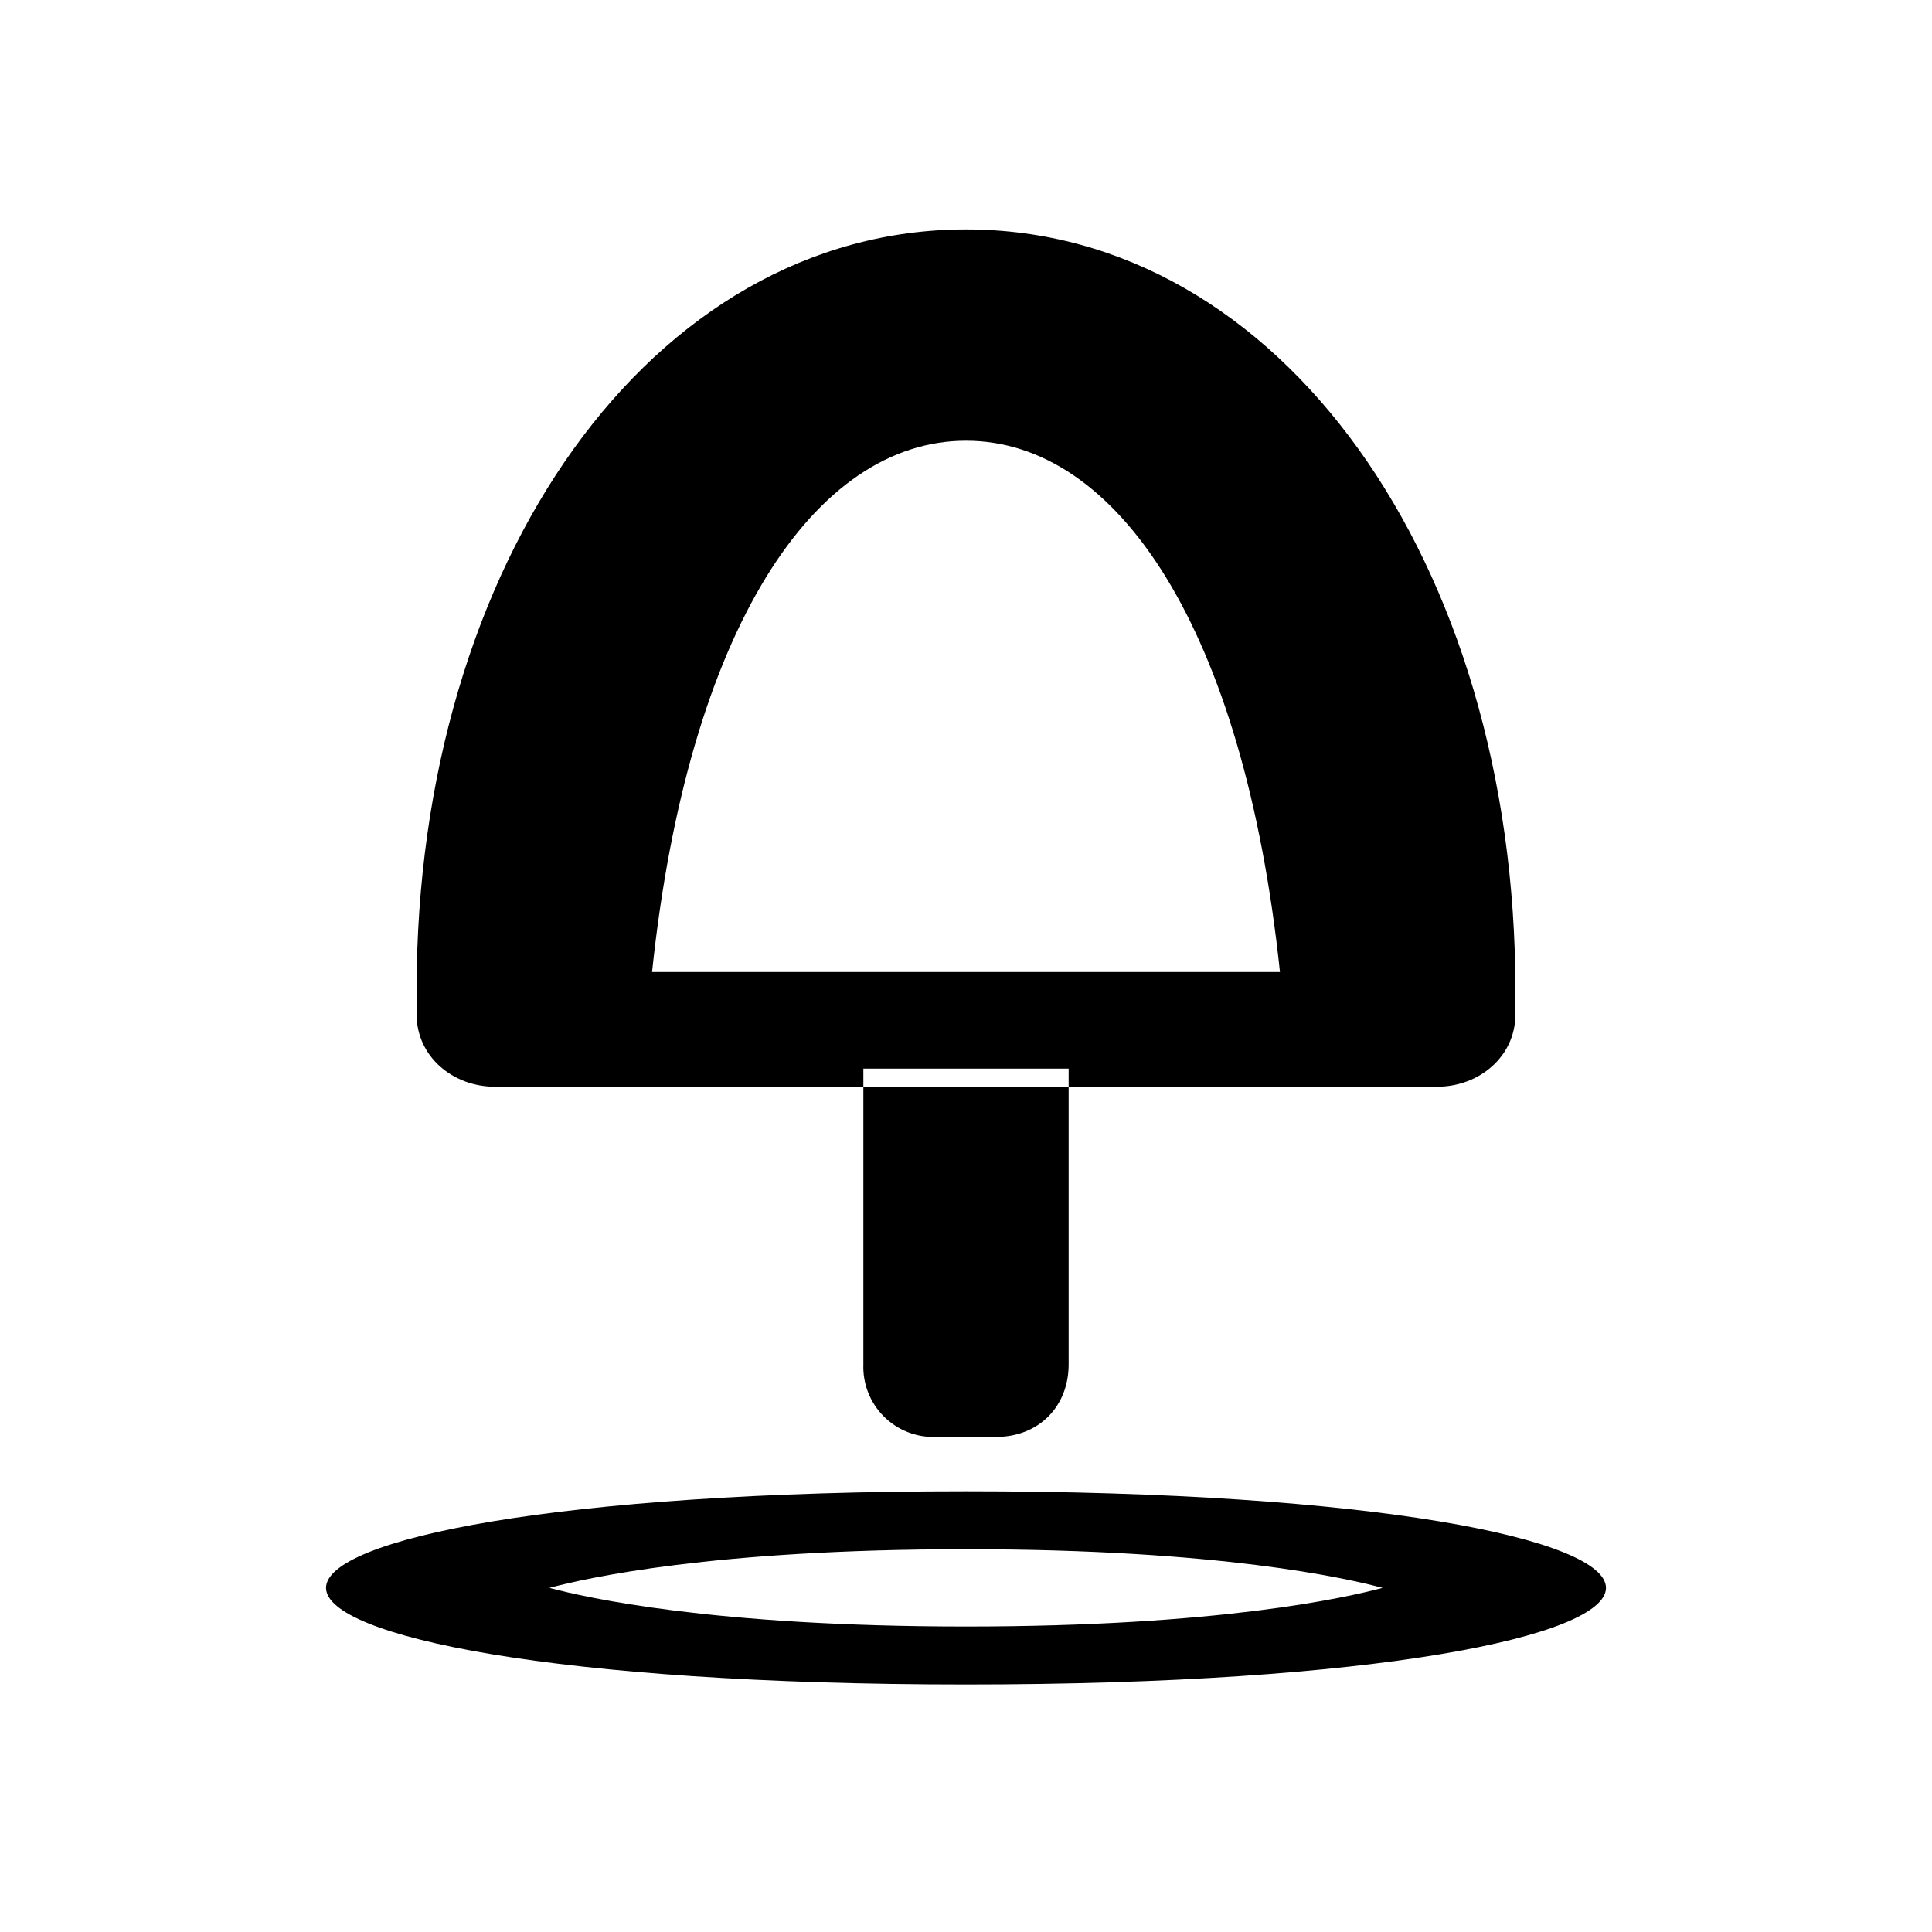
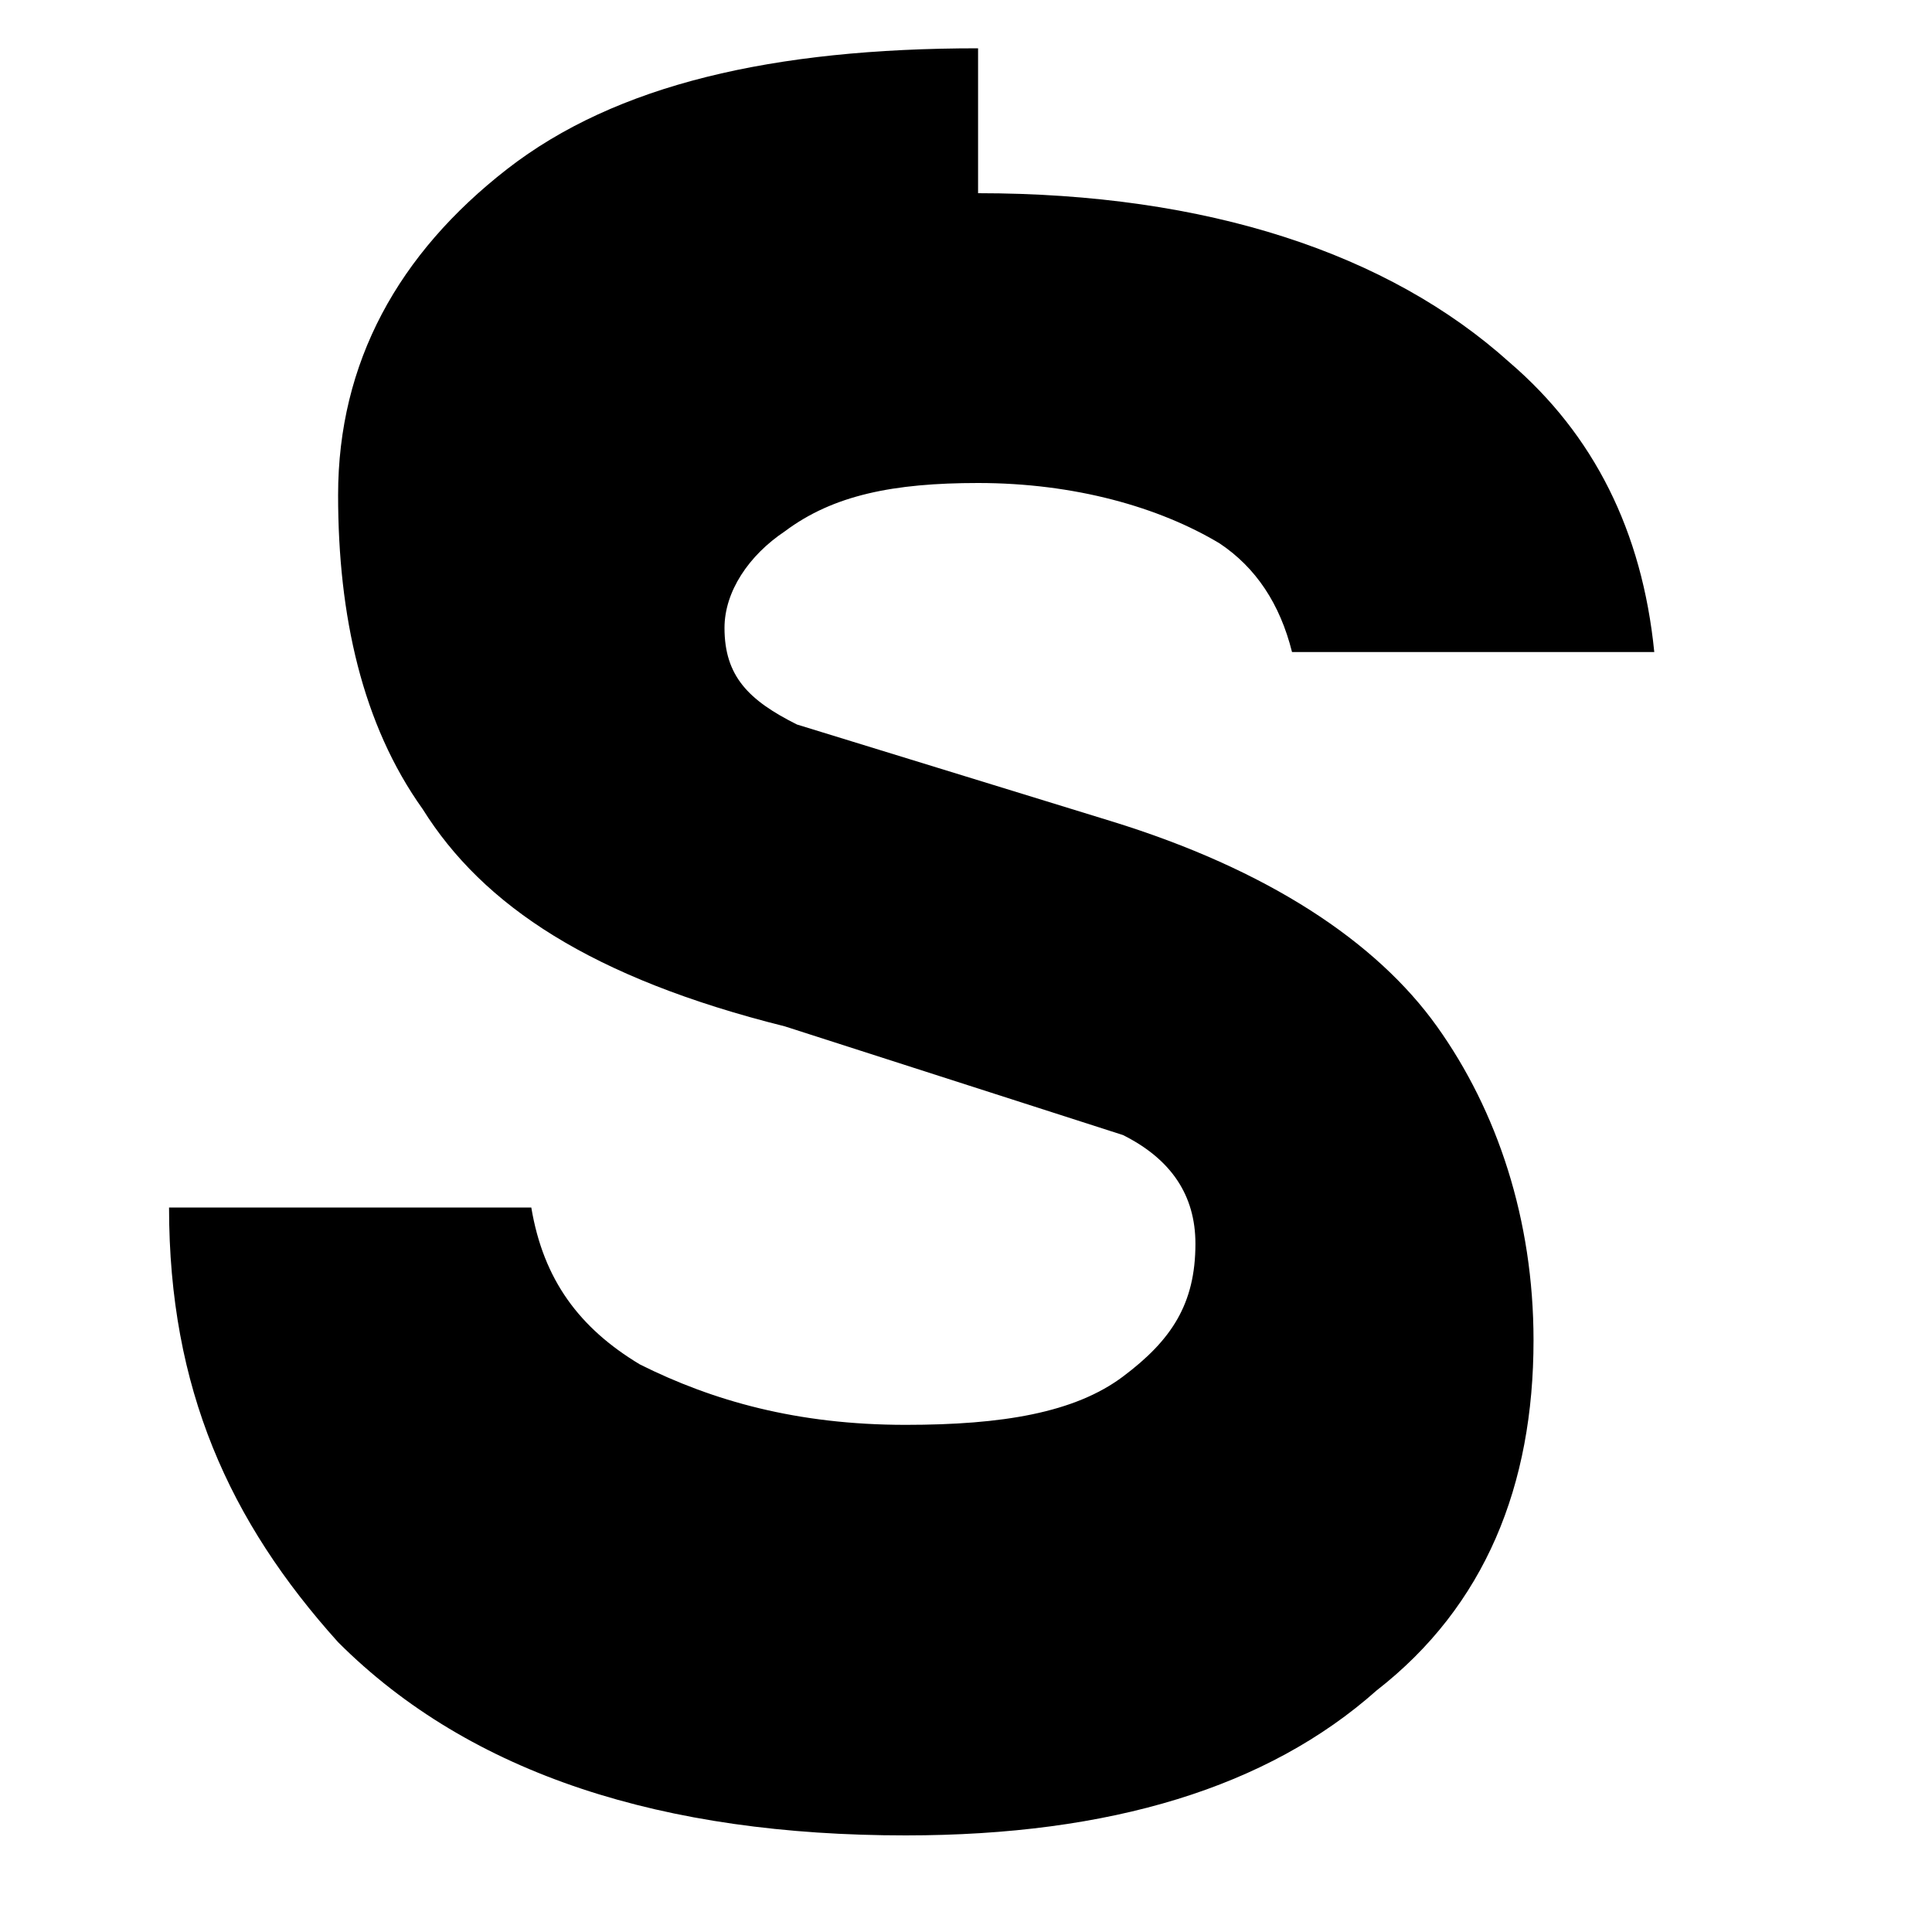
<svg xmlns="http://www.w3.org/2000/svg" viewBox="0 0 16 16">
-   <path fill="#000" fill-rule="evenodd" d="M3.45 8.2C3.45 4.65 5.4 1.9 8 1.9s4.55 2.75 4.55 6.3v.2c0 .35-.3.6-.65.6H4.1c-.35 0-.65-.25-.65-.6zm1.95-.15h5.2C10.3 5.2 9.25 3.65 8 3.65S5.7 5.2 5.4 8.05zM7.15 8.85h1.7v2.45c0 .35-.25.6-.6.6h-.5a.58.58 0 0 1-.6-.6zM2.7 13.15c0-.4 1.9-.8 5.3-.8s5.3.4 5.3.8-1.9.8-5.3.8-5.3-.4-5.3-.8zm1.85 0c.3.08 1.35.32 3.45.32s3.15-.24 3.45-.32c-.3-.08-1.35-.32-3.45-.32s-3.15.24-3.45.32z" />
+   <path fill-rule="evenodd" d="M8.1 1.6c1.9 0 3.4.5 4.4 1.4.7.6 1.1 1.4 1.2 2.4h-3c-.1-.4-.3-.7-.6-.9-.5-.3-1.2-.5-2-.5-.7 0-1.2.1-1.6.4-.3.2-.5.5-.5.8 0 .4.2.6.6.8l2.6.8c1.3.4 2.2 1 2.7 1.7.5.7.8 1.6.8 2.6 0 1.2-.4 2.2-1.3 2.9-.9.8-2.2 1.2-3.9 1.2-2 0-3.6-.5-4.7-1.6C1.9 12.6 1.4 11.5 1.4 10h3c.1.6.4 1 .9 1.3.6.3 1.3.5 2.2.5.8 0 1.4-.1 1.8-.4.4-.3.6-.6.6-1.1 0-.4-.2-.7-.6-.9l-2.8-.9C4.9 8.1 4 7.5 3.5 6.7 3 6 2.8 5.1 2.8 4.1c0-1.1.5-2 1.4-2.7.9-.7 2.2-1 3.9-1z" />
</svg>
